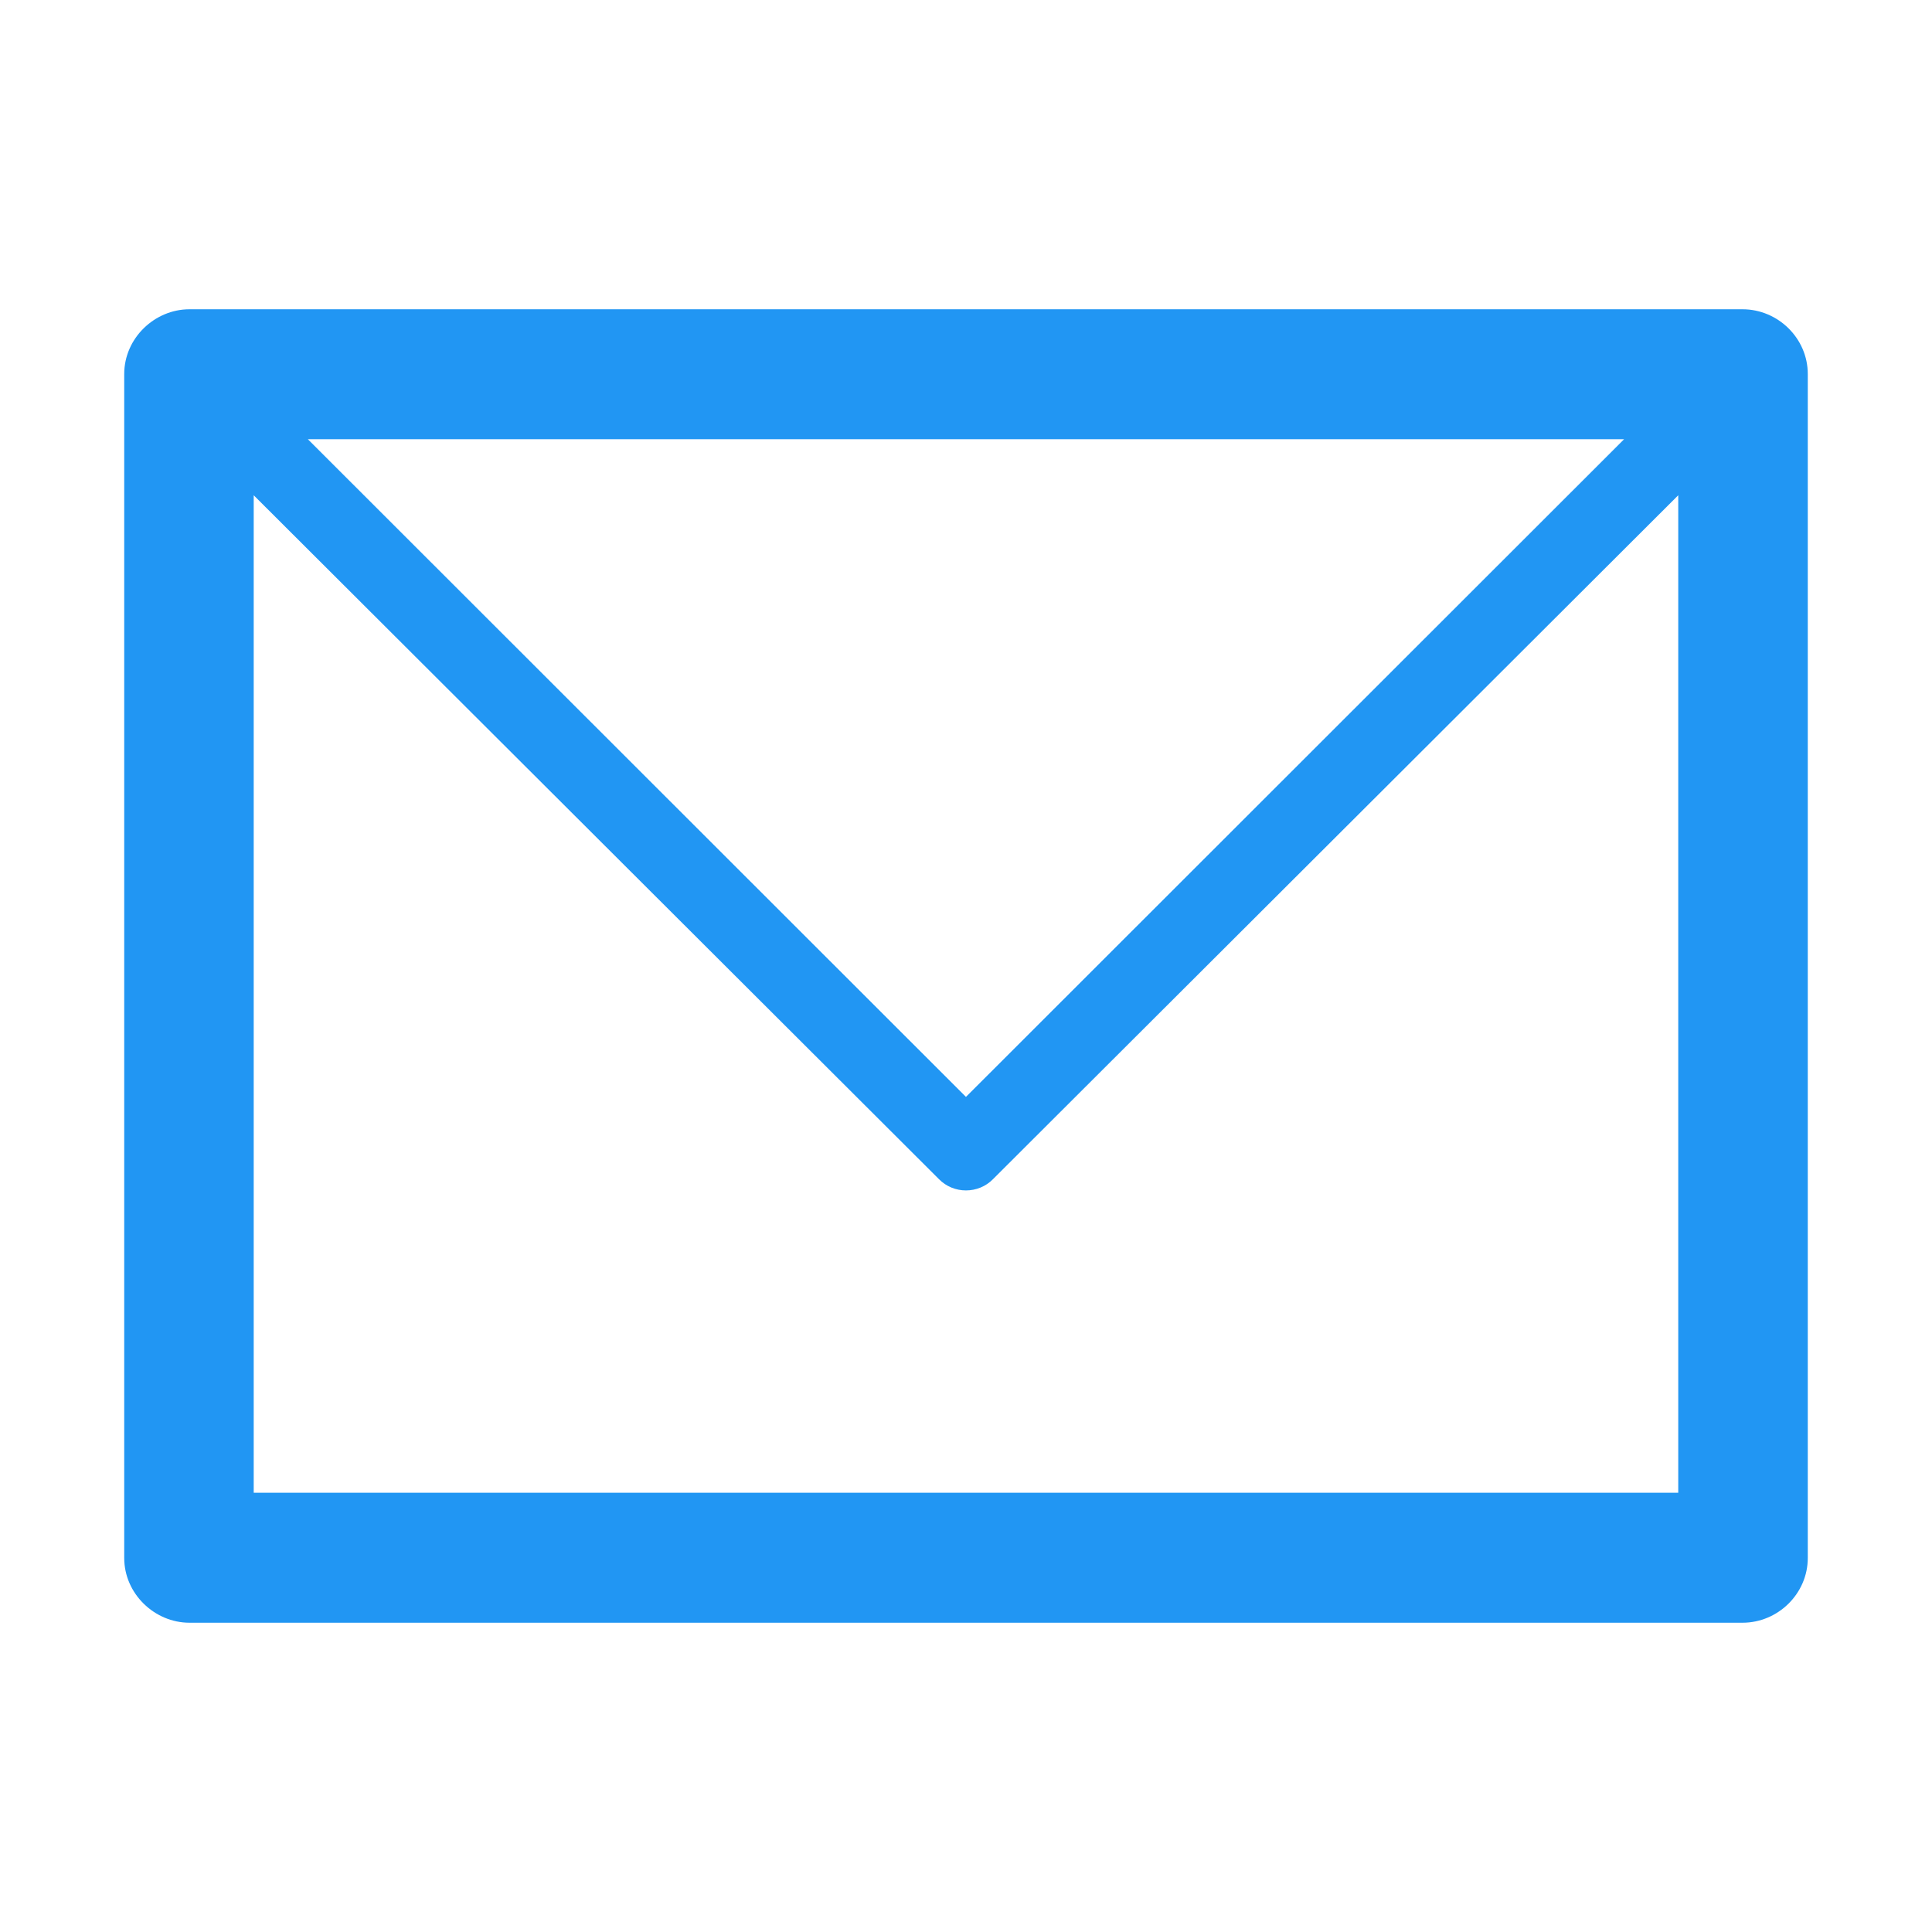
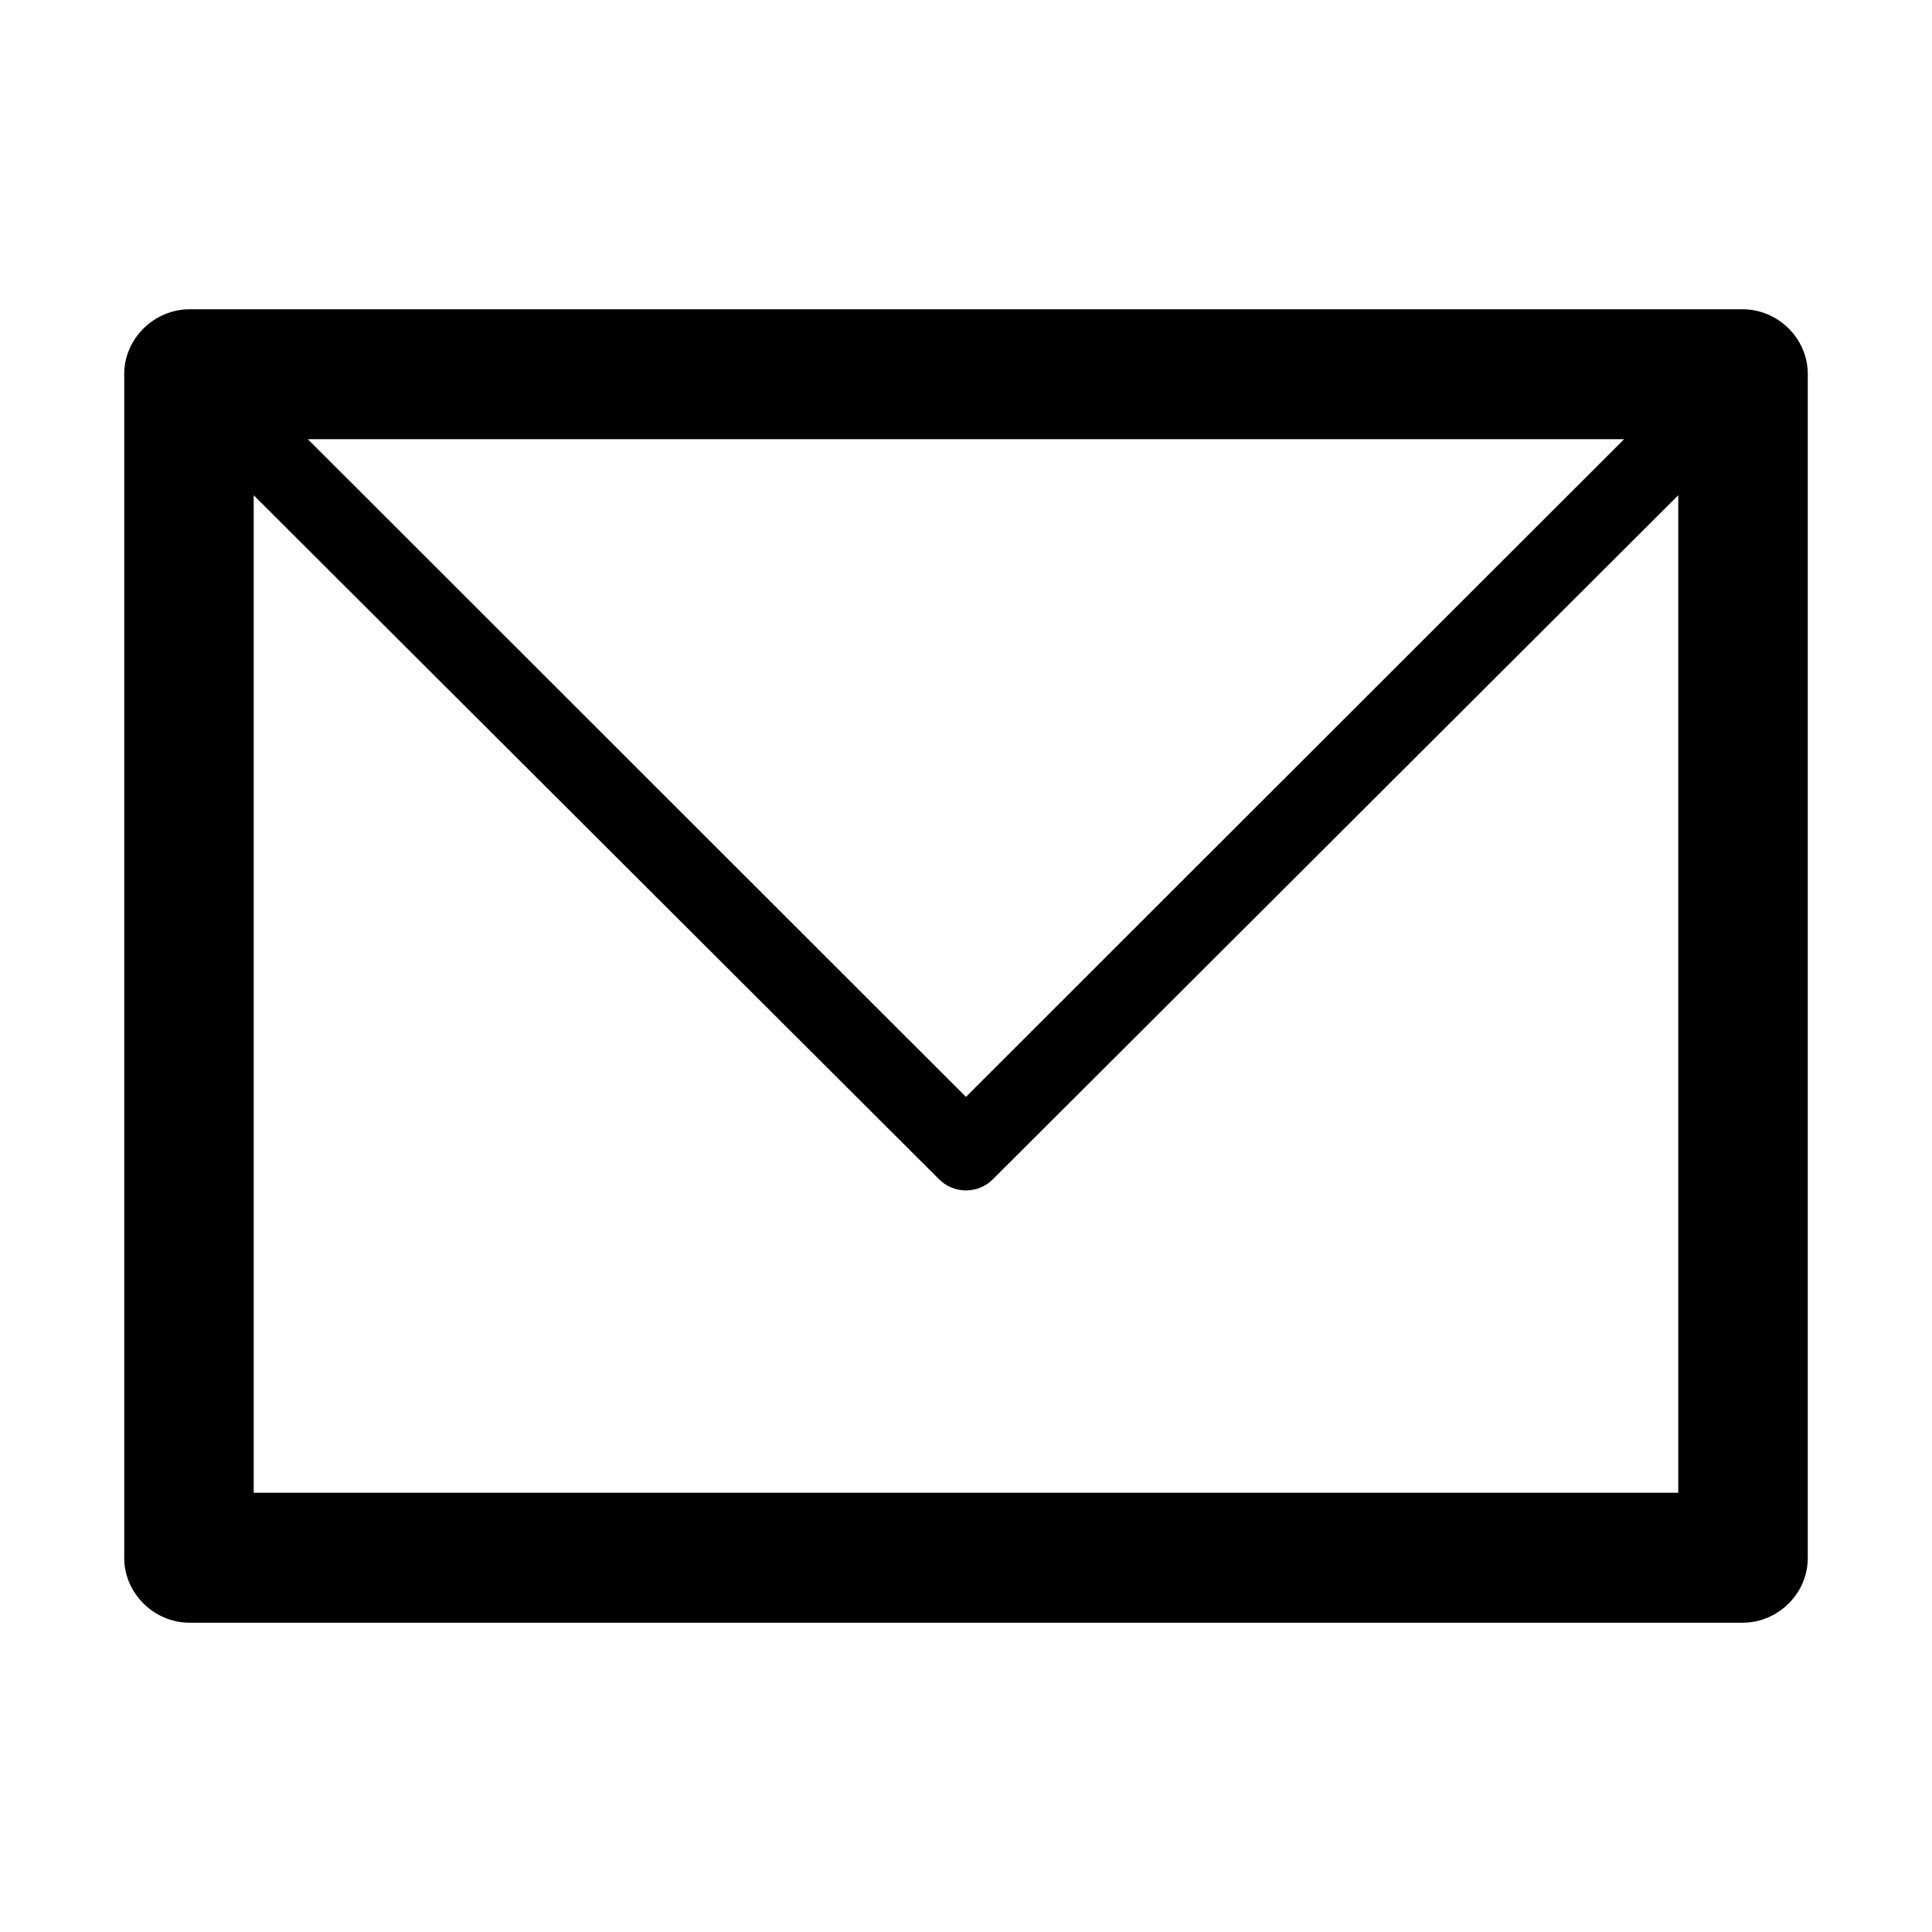
- <svg xmlns="http://www.w3.org/2000/svg" class="svg-icon" style="color:#2196f3; width: 1em; height: 1em;vertical-align: middle;fill: currentColor;overflow: hidden;" viewBox="0 0 1024 1024" version="1.1">
+ <svg xmlns="http://www.w3.org/2000/svg" class="svg-icon" style="color:#000; width: 1em; height: 1em;vertical-align: middle;fill: currentColor;overflow: hidden;" viewBox="0 0 1024 1024" version="1.1">
  <path d="M100.413 163.922l0.72 0 822.456 0c18.735 0 34.573 15.343 34.573 34.327l0 0.719 0 626.783c0 18.958-15.838 34.327-34.573 34.327l-0.967 0L100.413 860.079c-18.489 0-34.574-15.37-34.574-34.327l0-0.741L65.838 198.249C65.838 179.266 81.924 163.922 100.413 163.922L100.413 163.922zM889.507 262.5 889.507 262.5 526.355 624.933c-7.796 8.02-20.938 8.02-28.733 0L134.47 262.5l0 528.677 755.037 0L889.507 262.5 889.507 262.5zM860.797 232.801 860.797 232.801 163.18 232.801l348.797 348.572L860.797 232.801 860.797 232.801z" />
</svg>
